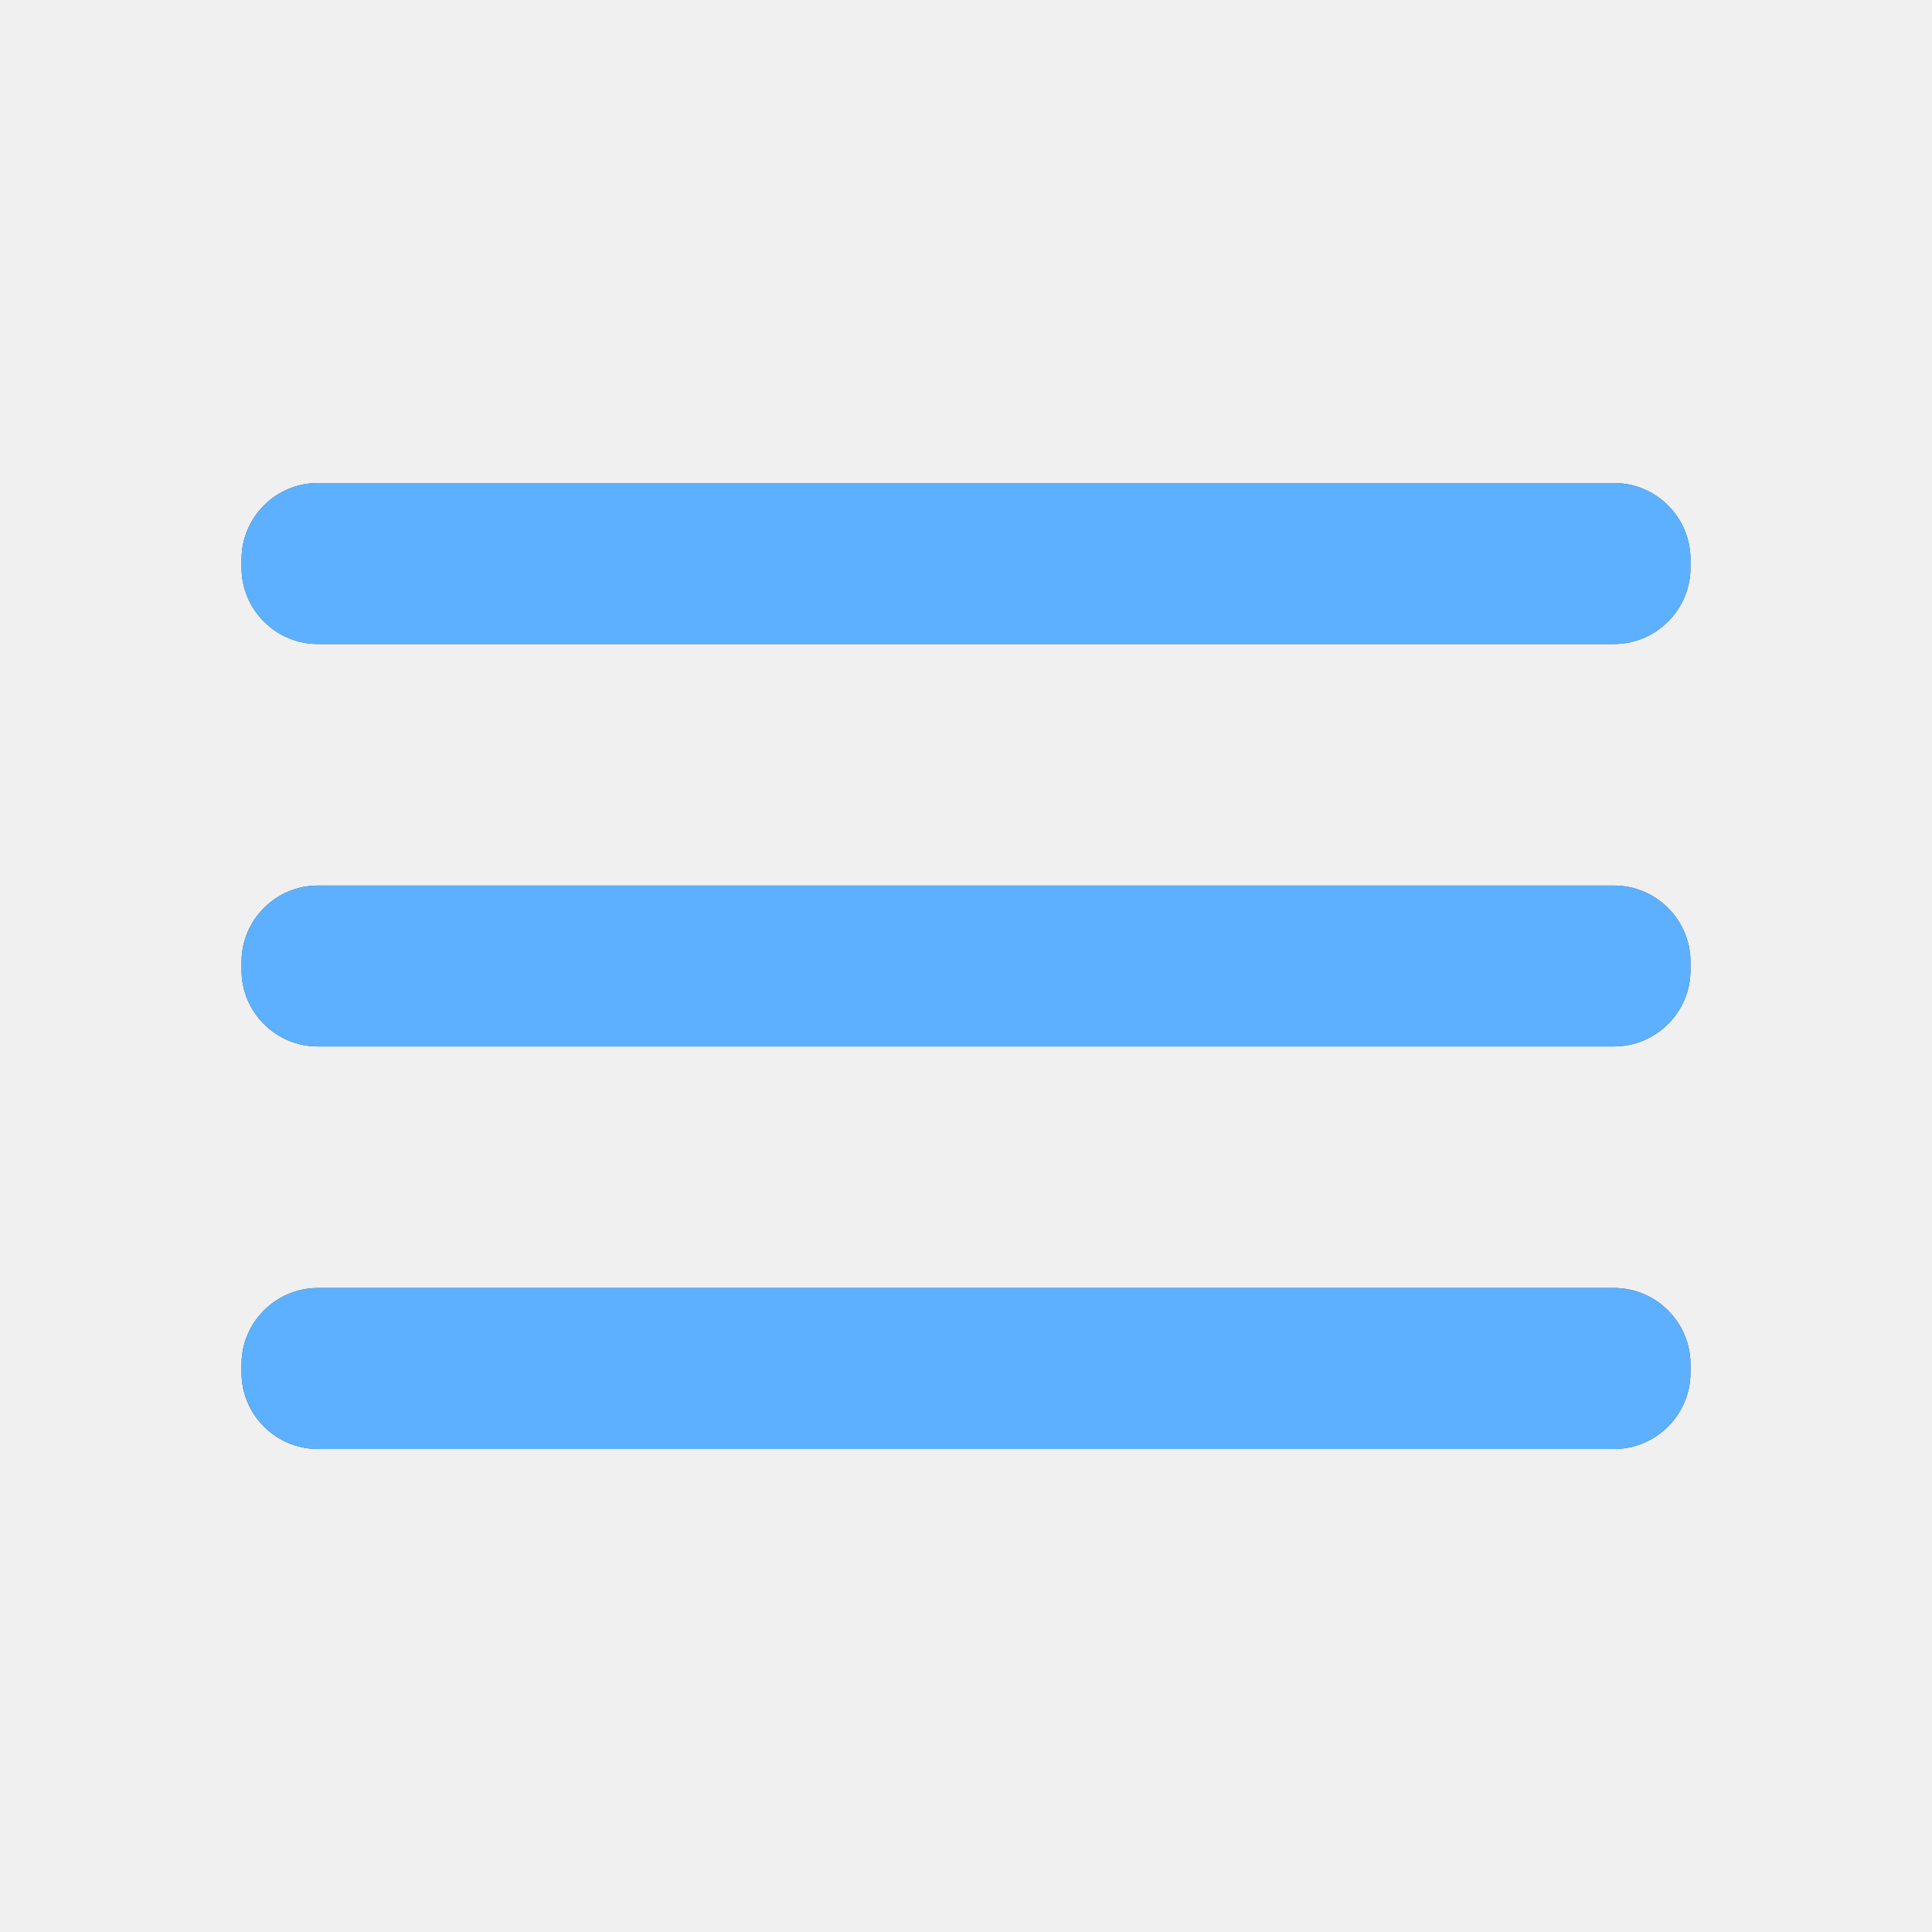
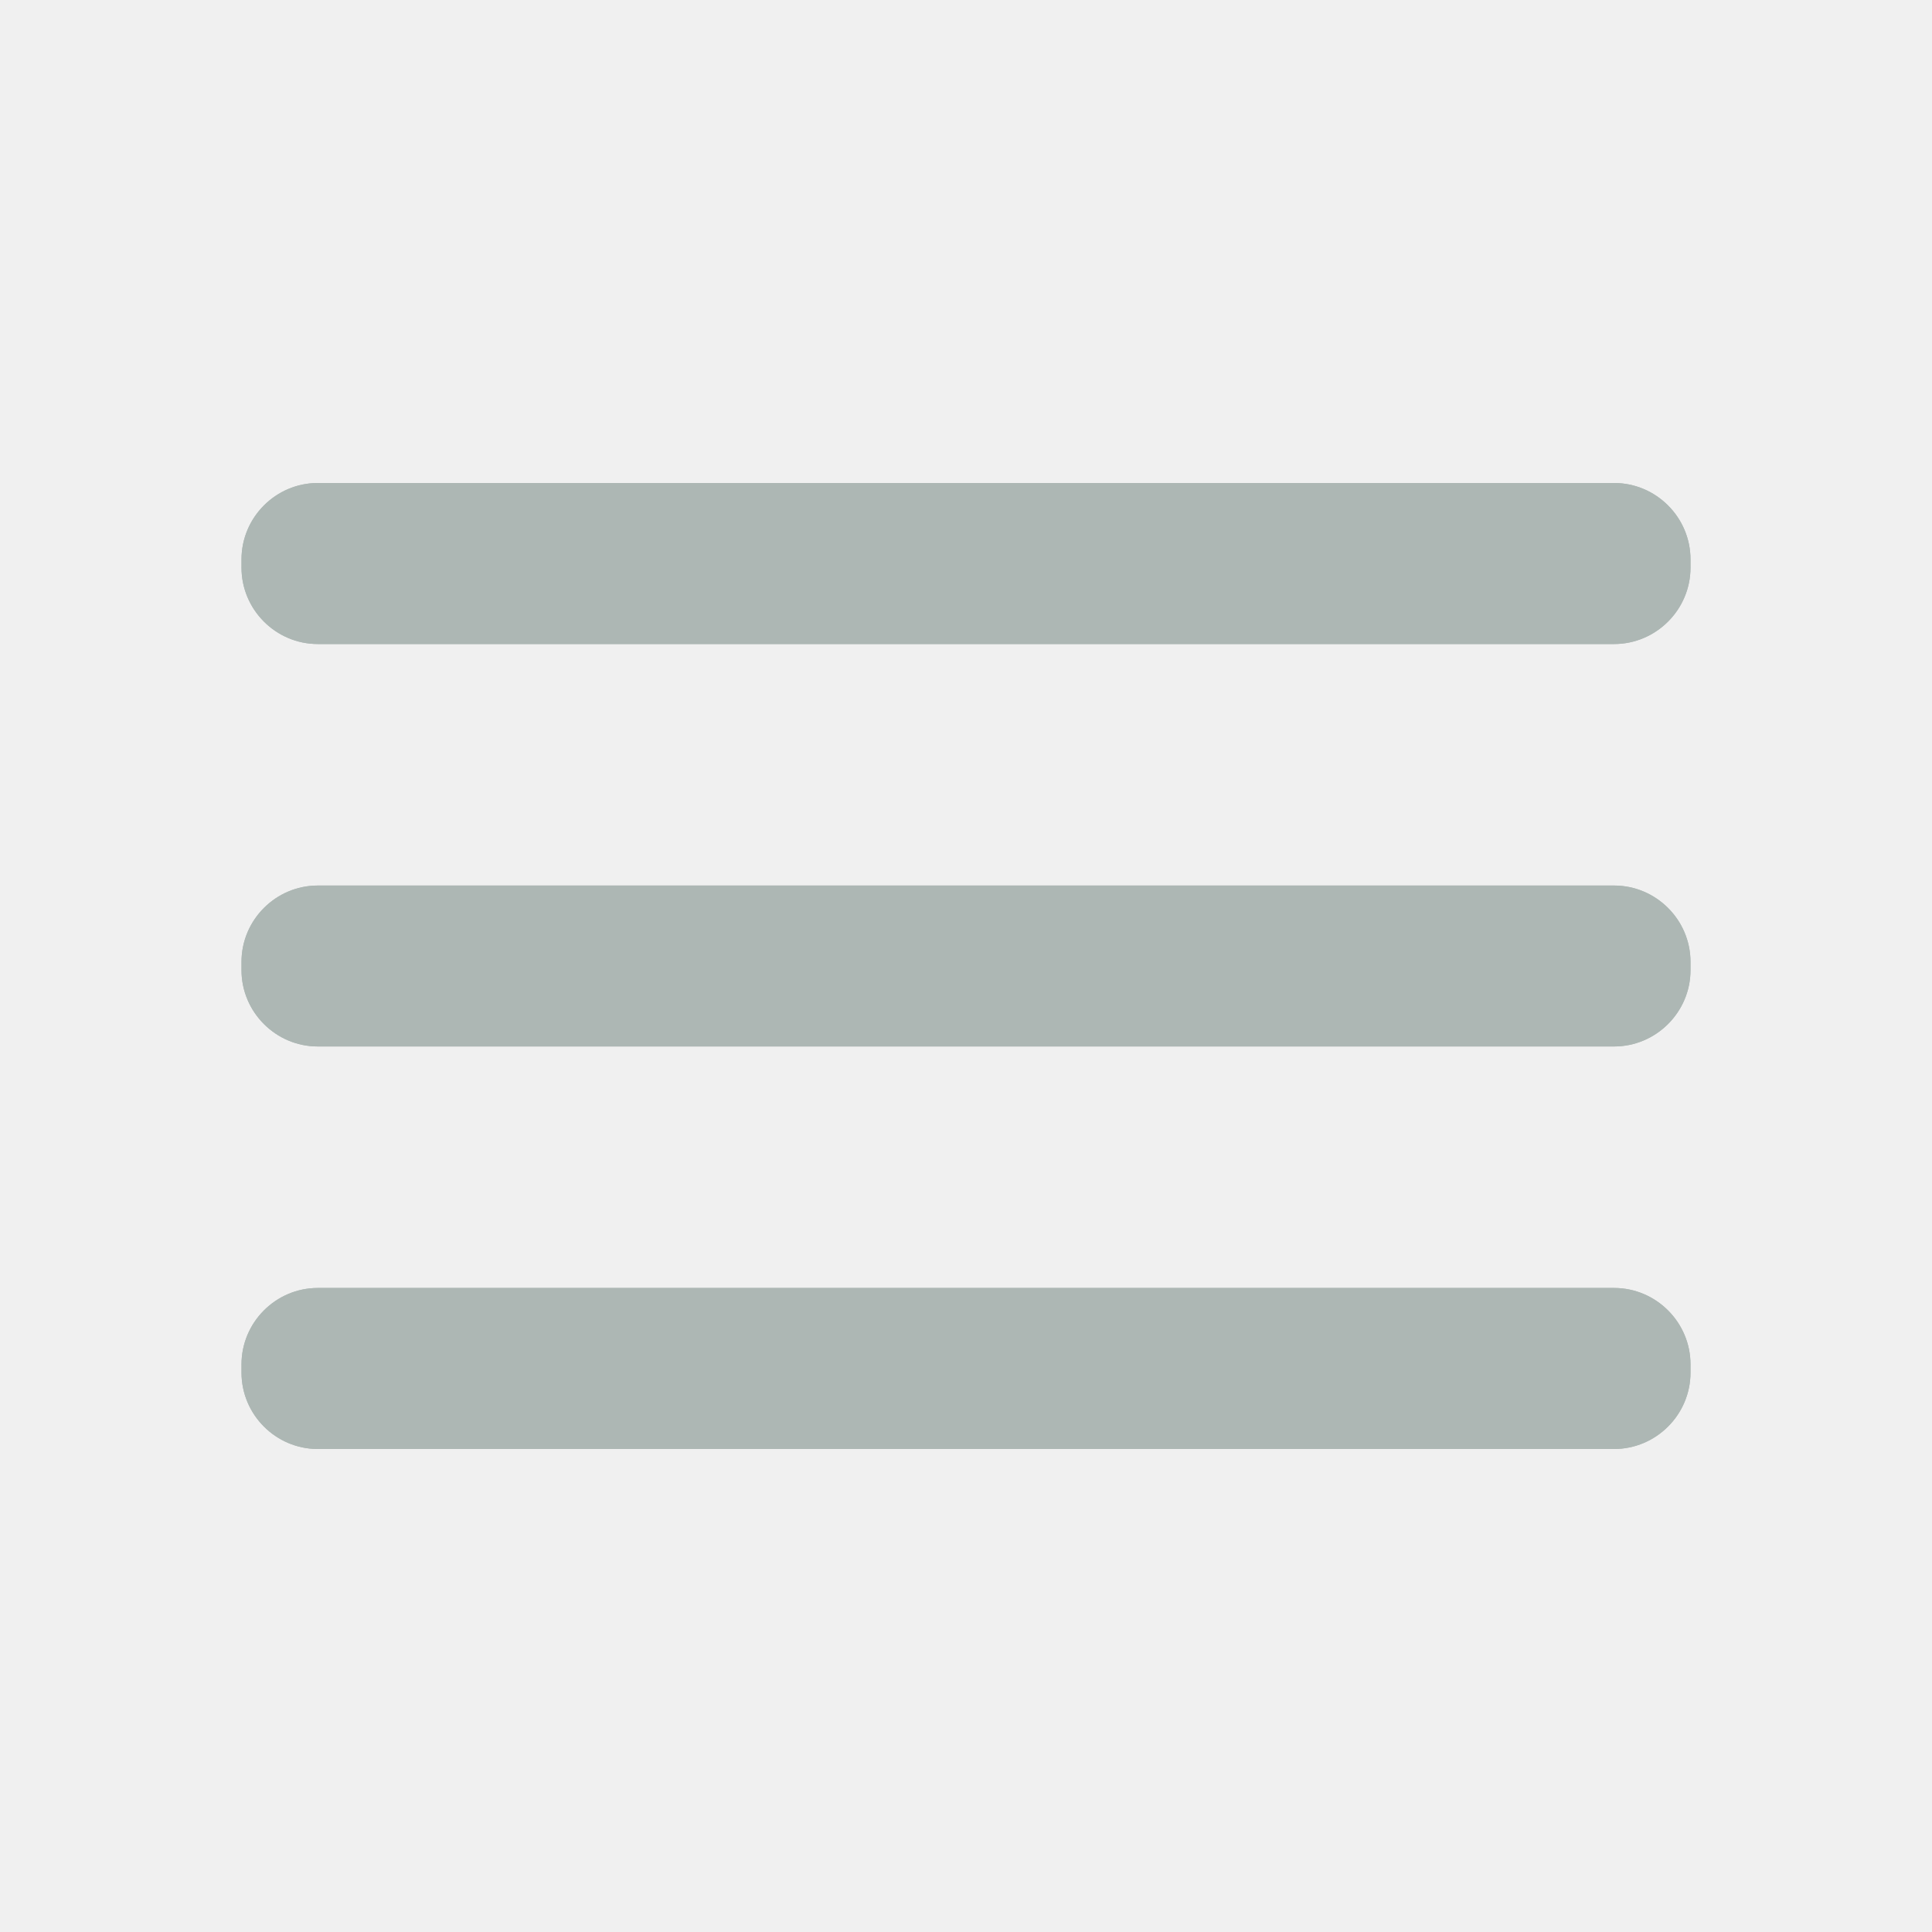
<svg xmlns="http://www.w3.org/2000/svg" width="20" height="20" viewBox="0 0 20 20" fill="none">
-   <path fill-rule="evenodd" clip-rule="evenodd" d="M3.29 5H16.709C17.144 5 17.5 5.356 17.5 5.791V5.876C17.5 6.311 17.144 6.667 16.709 6.667H3.29C2.855 6.667 2.5 6.311 2.5 5.876V5.791C2.5 5.356 2.855 5 3.29 5ZM16.709 9.167H3.29C2.855 9.167 2.5 9.523 2.5 9.957V10.043C2.5 10.477 2.855 10.833 3.29 10.833H16.709C17.144 10.833 17.5 10.477 17.5 10.043V9.957C17.5 9.523 17.144 9.167 16.709 9.167ZM16.709 13.333H3.29C2.855 13.333 2.5 13.689 2.5 14.124V14.209C2.5 14.644 2.855 15 3.29 15H16.709C17.144 15 17.5 14.644 17.5 14.209V14.124C17.5 13.689 17.144 13.333 16.709 13.333Z" fill="#4A5056" />
+   <path fill-rule="evenodd" clip-rule="evenodd" d="M3.29 5H16.709C17.144 5 17.5 5.356 17.5 5.791V5.876C17.5 6.311 17.144 6.667 16.709 6.667H3.29C2.855 6.667 2.5 6.311 2.5 5.876V5.791C2.5 5.356 2.855 5 3.29 5ZM16.709 9.167H3.29C2.855 9.167 2.5 9.523 2.5 9.957V10.043C2.5 10.477 2.855 10.833 3.29 10.833H16.709C17.144 10.833 17.5 10.477 17.5 10.043V9.957C17.5 9.523 17.144 9.167 16.709 9.167ZM16.709 13.333H3.29C2.855 13.333 2.5 13.689 2.5 14.124V14.209C2.5 14.644 2.855 15 3.29 15H16.709C17.144 15 17.5 14.644 17.5 14.209V14.124C17.5 13.689 17.144 13.333 16.709 13.333Z" fill="#ADB7B4" />
  <mask id="mask0" mask-type="alpha" maskUnits="userSpaceOnUse" x="2" y="5" width="16" height="10">
    <path fill-rule="evenodd" clip-rule="evenodd" d="M3.29 5H16.709C17.144 5 17.5 5.356 17.5 5.791V5.876C17.5 6.311 17.144 6.667 16.709 6.667H3.29C2.855 6.667 2.5 6.311 2.5 5.876V5.791C2.5 5.356 2.855 5 3.29 5ZM16.709 9.167H3.29C2.855 9.167 2.5 9.523 2.5 9.957V10.043C2.5 10.477 2.855 10.833 3.29 10.833H16.709C17.144 10.833 17.5 10.477 17.5 10.043V9.957C17.5 9.523 17.144 9.167 16.709 9.167ZM16.709 13.333H3.29C2.855 13.333 2.5 13.689 2.5 14.124V14.209C2.5 14.644 2.855 15 3.29 15H16.709C17.144 15 17.5 14.644 17.5 14.209V14.124C17.5 13.689 17.144 13.333 16.709 13.333Z" fill="white" />
  </mask>
  <g mask="url(#mask0)">
-     <rect width="20" height="20" fill="#5CB0FF" />
+     <rect width="20" height="20" fill="#ADB7B4" />
  </g>
</svg>
